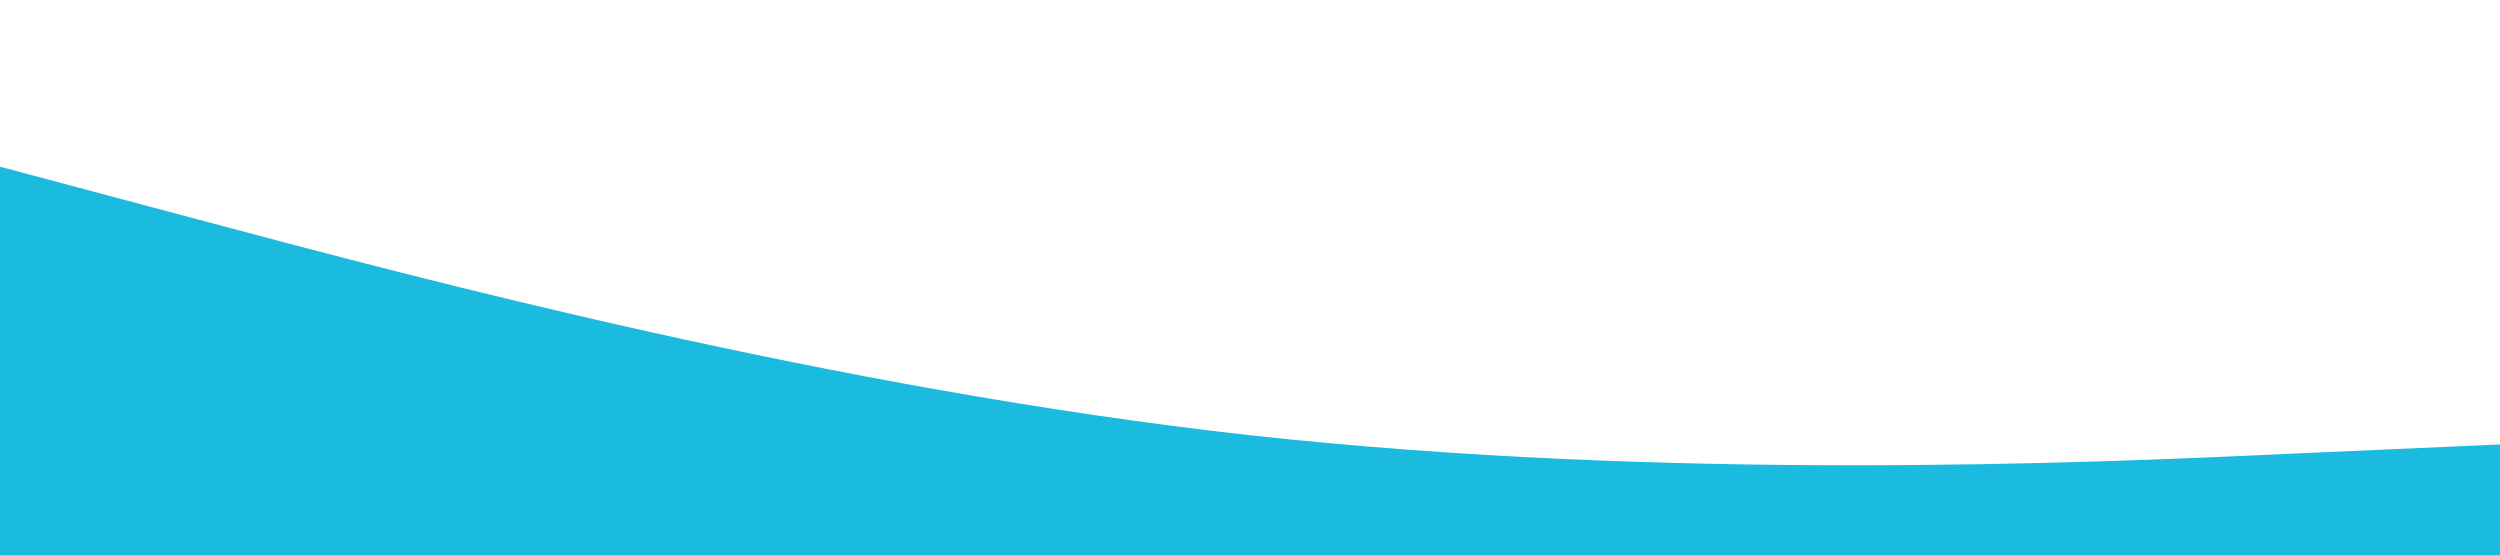
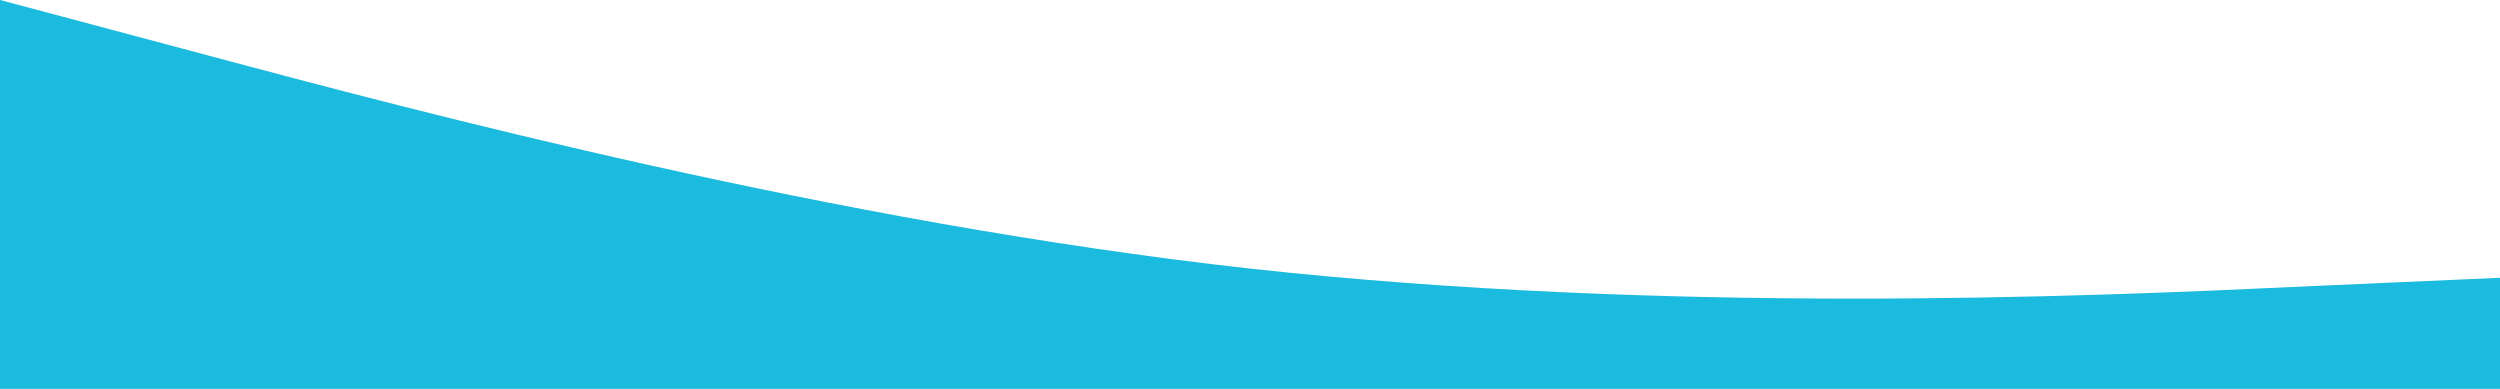
- <svg xmlns="http://www.w3.org/2000/svg" viewBox="0 0 1440 320">
+ <svg xmlns="http://www.w3.org/2000/svg" viewBox="0 96 1440 224">
  <path fill="#1bbbdf" fill-opacity="1" d="M0,96L120,128C240,160,480,224,720,250.7C960,277,1200,267,1320,261.3L1440,256L1440,320L1320,320C1200,320,960,320,720,320C480,320,240,320,120,320L0,320Z" />
</svg>
